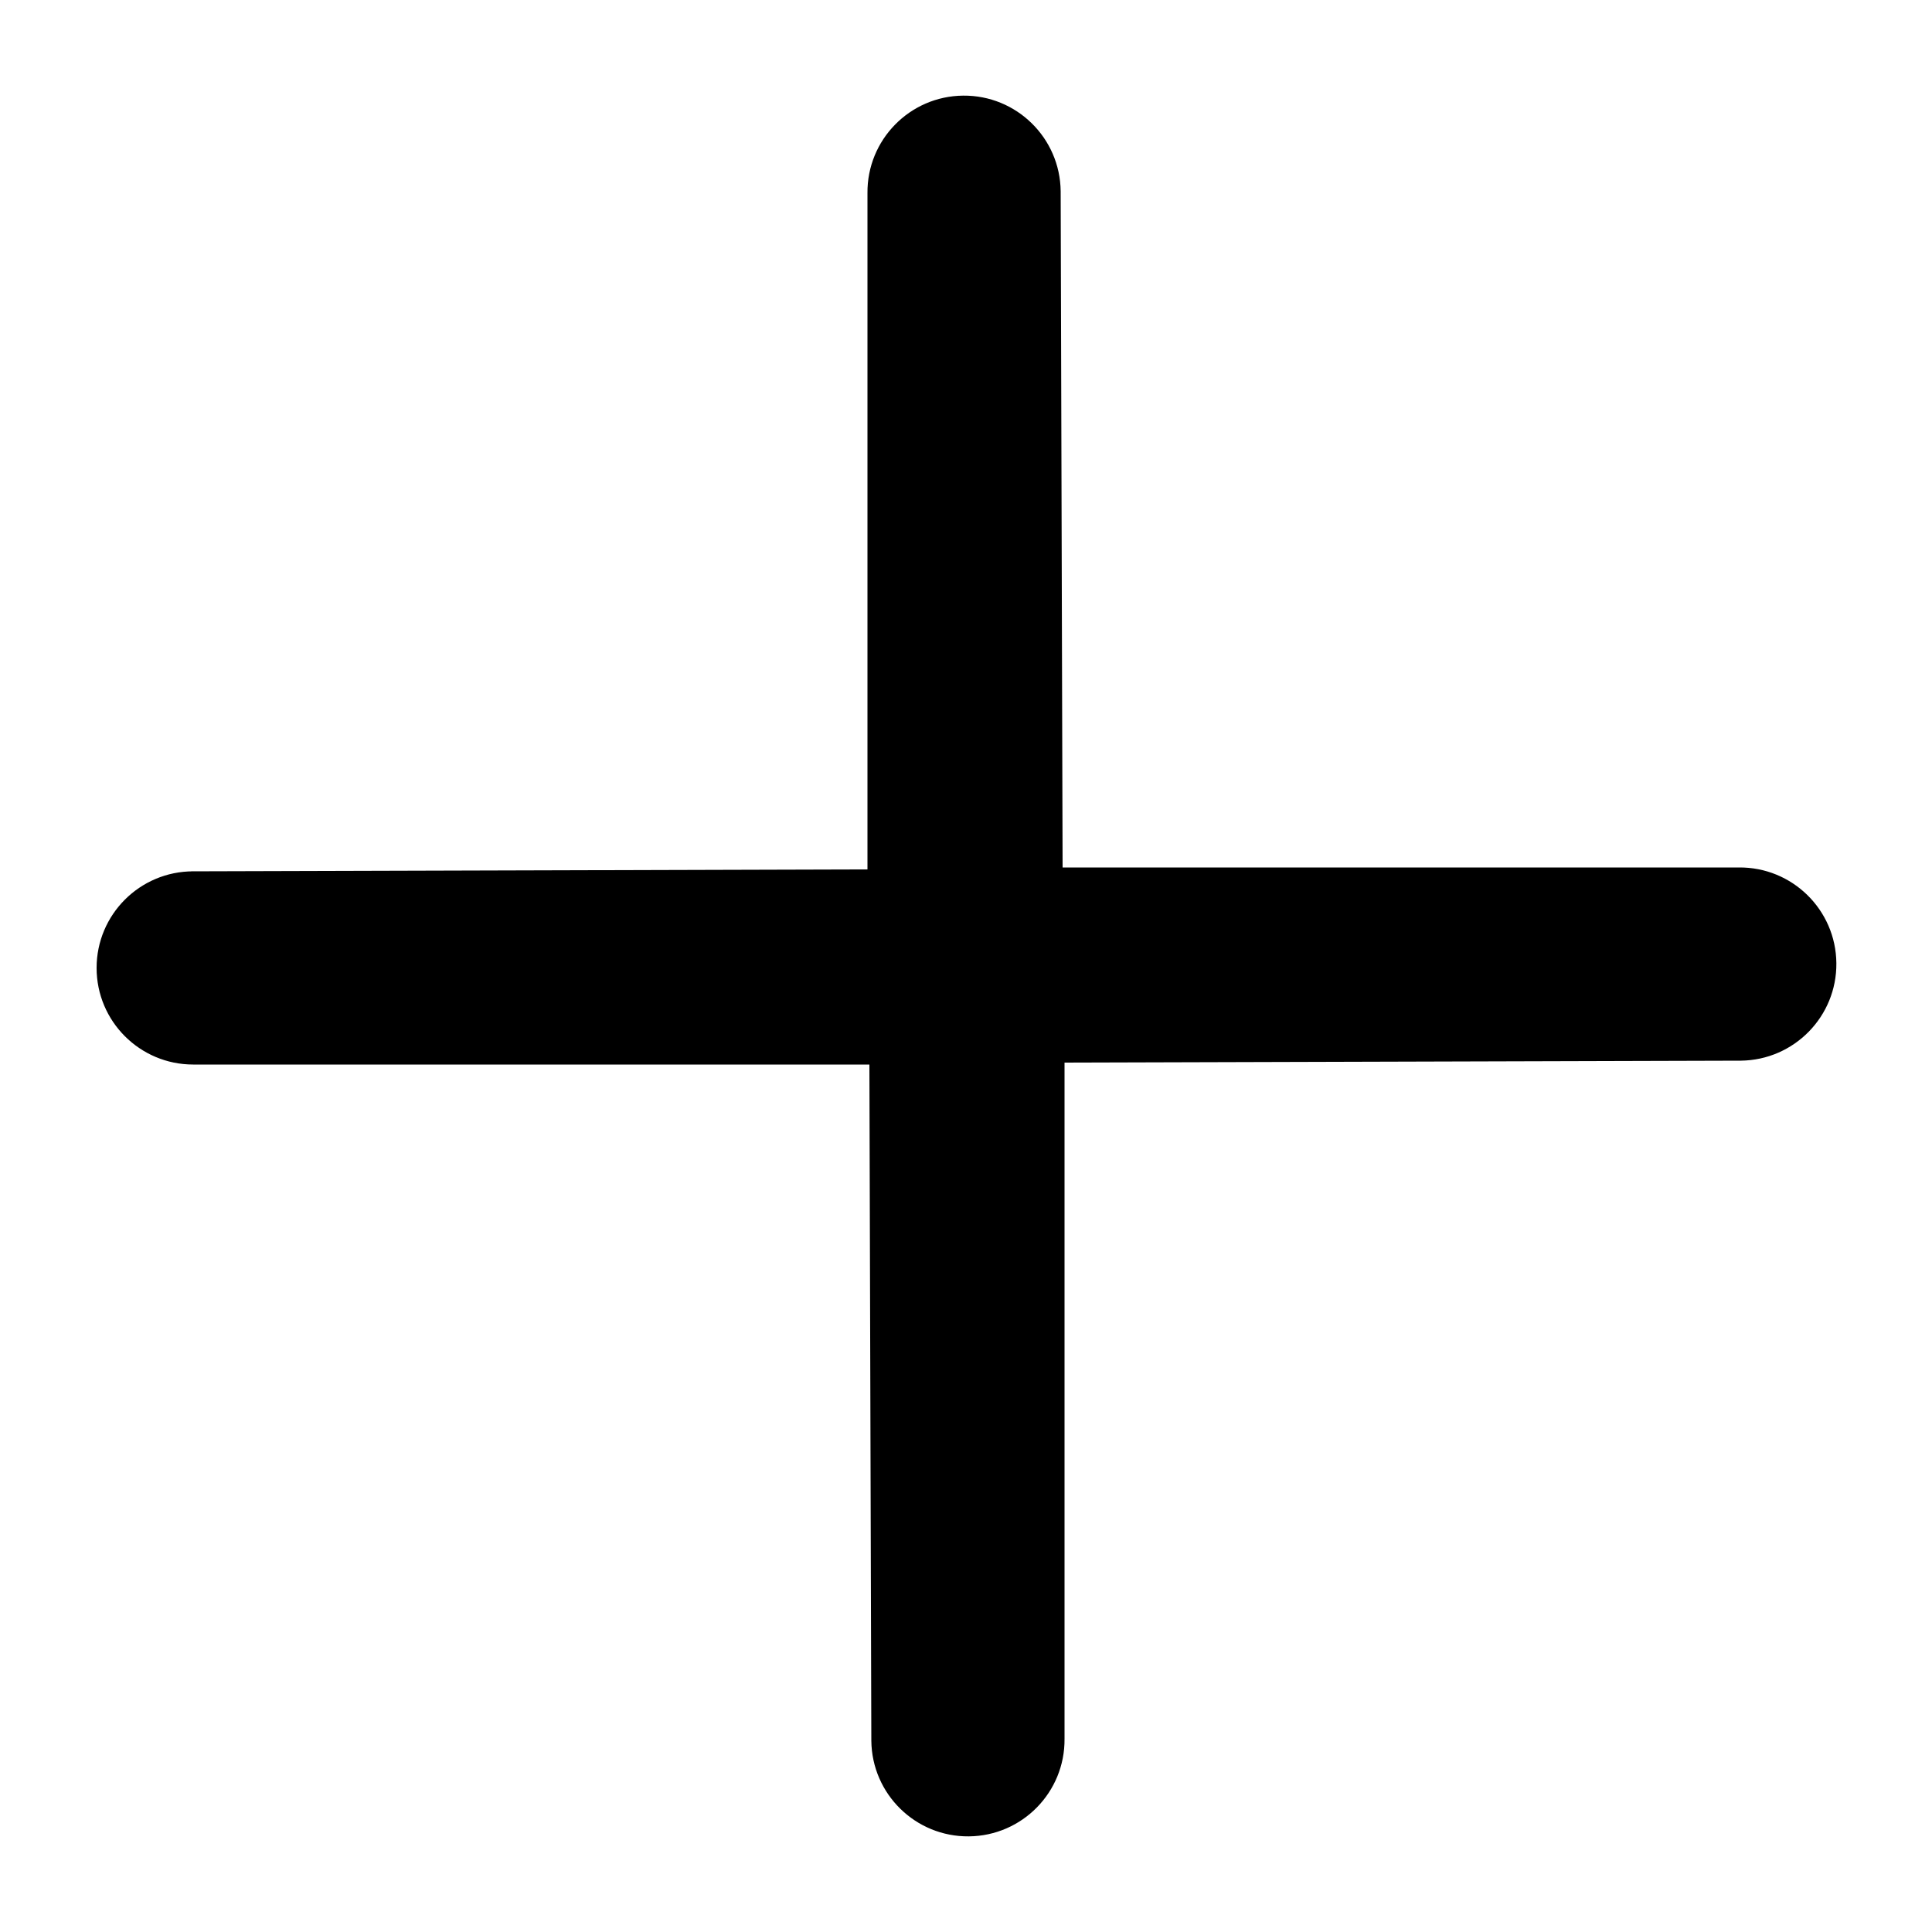
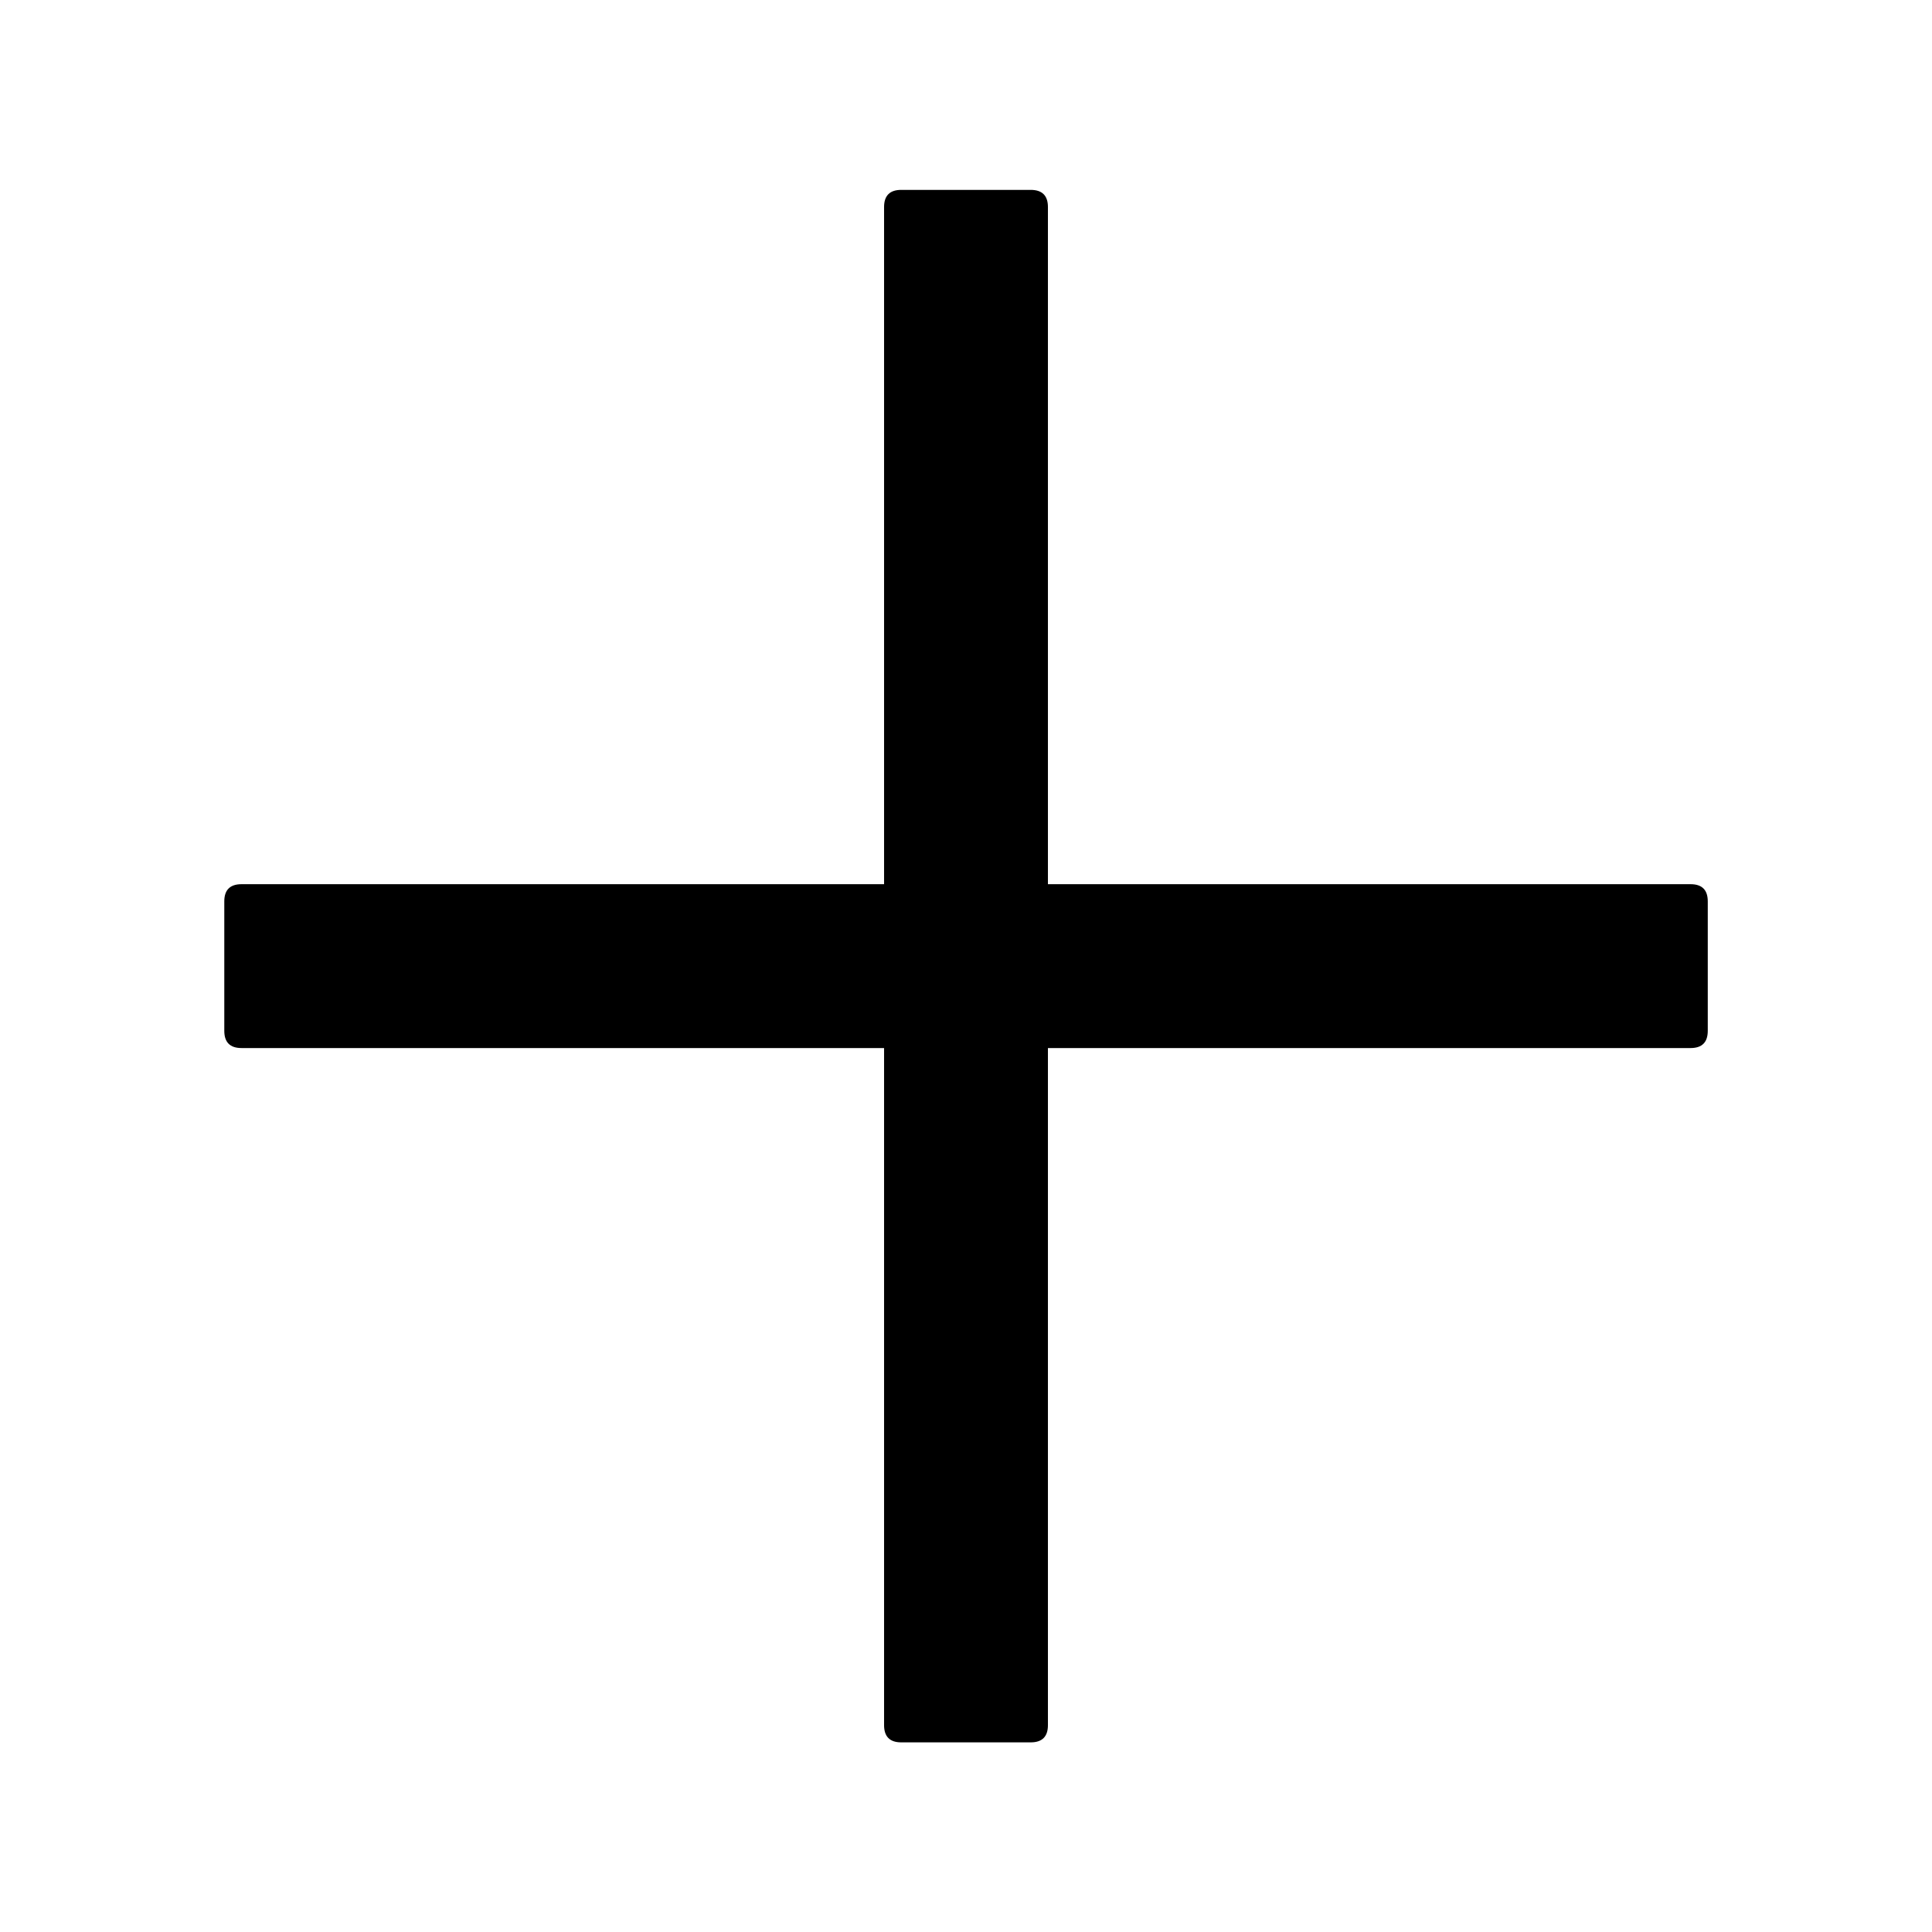
- <svg xmlns="http://www.w3.org/2000/svg" fill="none" class="icon icon-plus" viewBox="0 0 10 10">
-   <path fill="currentColor" fill-rule="evenodd" d="M1 4.51a.5.5 0 0 0 0 1h3.5l.01 3.5a.5.5 0 0 0 1-.01V5.5l3.5-.01a.5.5 0 0 0-.01-1H5.5L5.49.99a.5.5 0 0 0-1 .01v3.5l-3.5.01z" clip-rule="evenodd" />
+ <svg xmlns="http://www.w3.org/2000/svg" fill="none" version="1.1" width="32" height="32" viewBox="0 0 32 32">
+   <defs>
+     <clipPath id="master_svg0_56_23231">
+       <rect x="0" y="0" width="32" height="32" rx="0" />
+     </clipPath>
+   </defs>
+   <g clip-path="url(#master_svg0_56_23231)">
+     <g>
+       <path d="M17.071,3.145C17.071,3.145,14.928,3.145,14.928,3.145C14.738,3.145,14.643,3.24,14.643,3.43C14.643,3.43,14.643,14.645,14.643,14.645C14.643,14.645,4.001,14.645,4.001,14.645C3.81,14.645,3.715,14.74,3.715,14.93C3.715,14.93,3.715,17.073,3.715,17.073C3.715,17.264,3.81,17.359,4.001,17.359C4.001,17.359,14.643,17.359,14.643,17.359C14.643,17.359,14.643,28.573,14.643,28.573C14.643,28.764,14.738,28.859,14.928,28.859C14.928,28.859,17.071,28.859,17.071,28.859C17.262,28.859,17.357,28.764,17.357,28.573C17.357,28.573,17.357,17.359,17.357,17.359C17.357,17.359,28.001,17.359,28.001,17.359C28.191,17.359,28.286,17.264,28.286,17.073C28.286,17.073,28.286,14.93,28.286,14.93C28.286,14.74,28.191,14.645,28.001,14.645C28.001,14.645,17.357,14.645,17.357,14.645C17.357,14.645,17.357,3.43,17.357,3.43C17.357,3.24,17.262,3.145,17.071,3.145C17.071,3.145,17.071,3.145,17.071,3.145Z" fill="#000000" fill-opacity="1" />
+     </g>
+   </g>
</svg>
